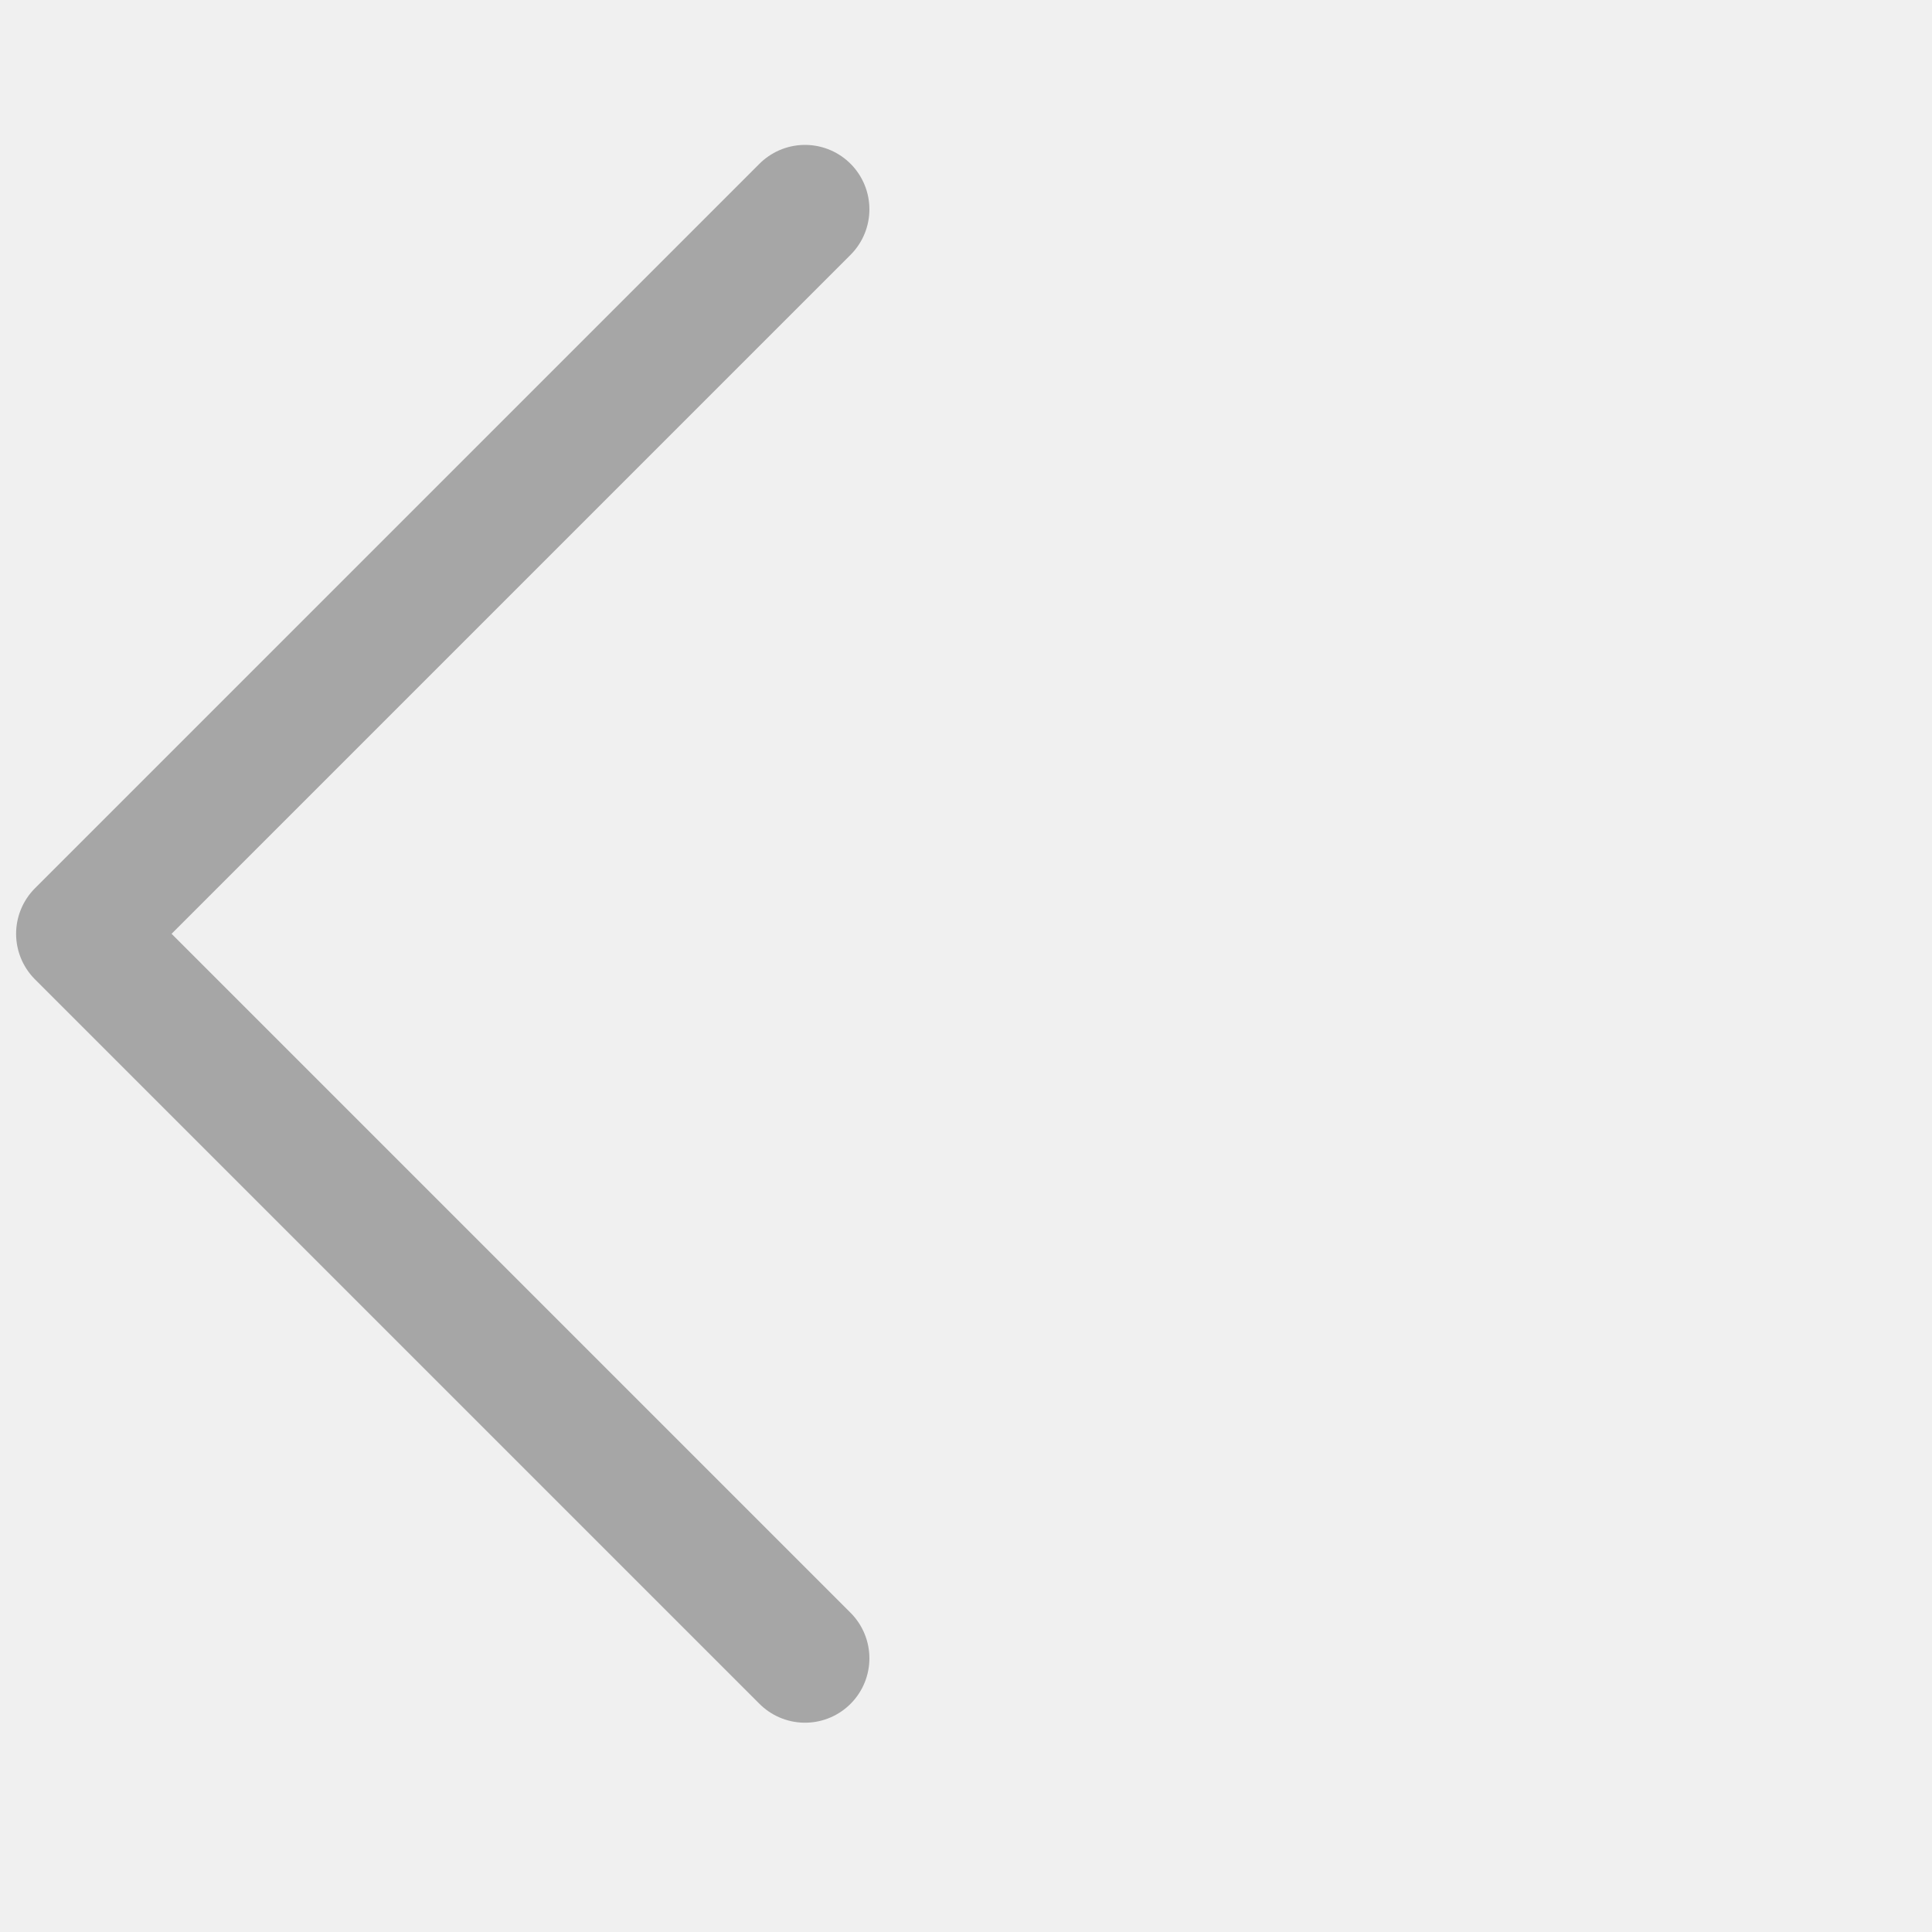
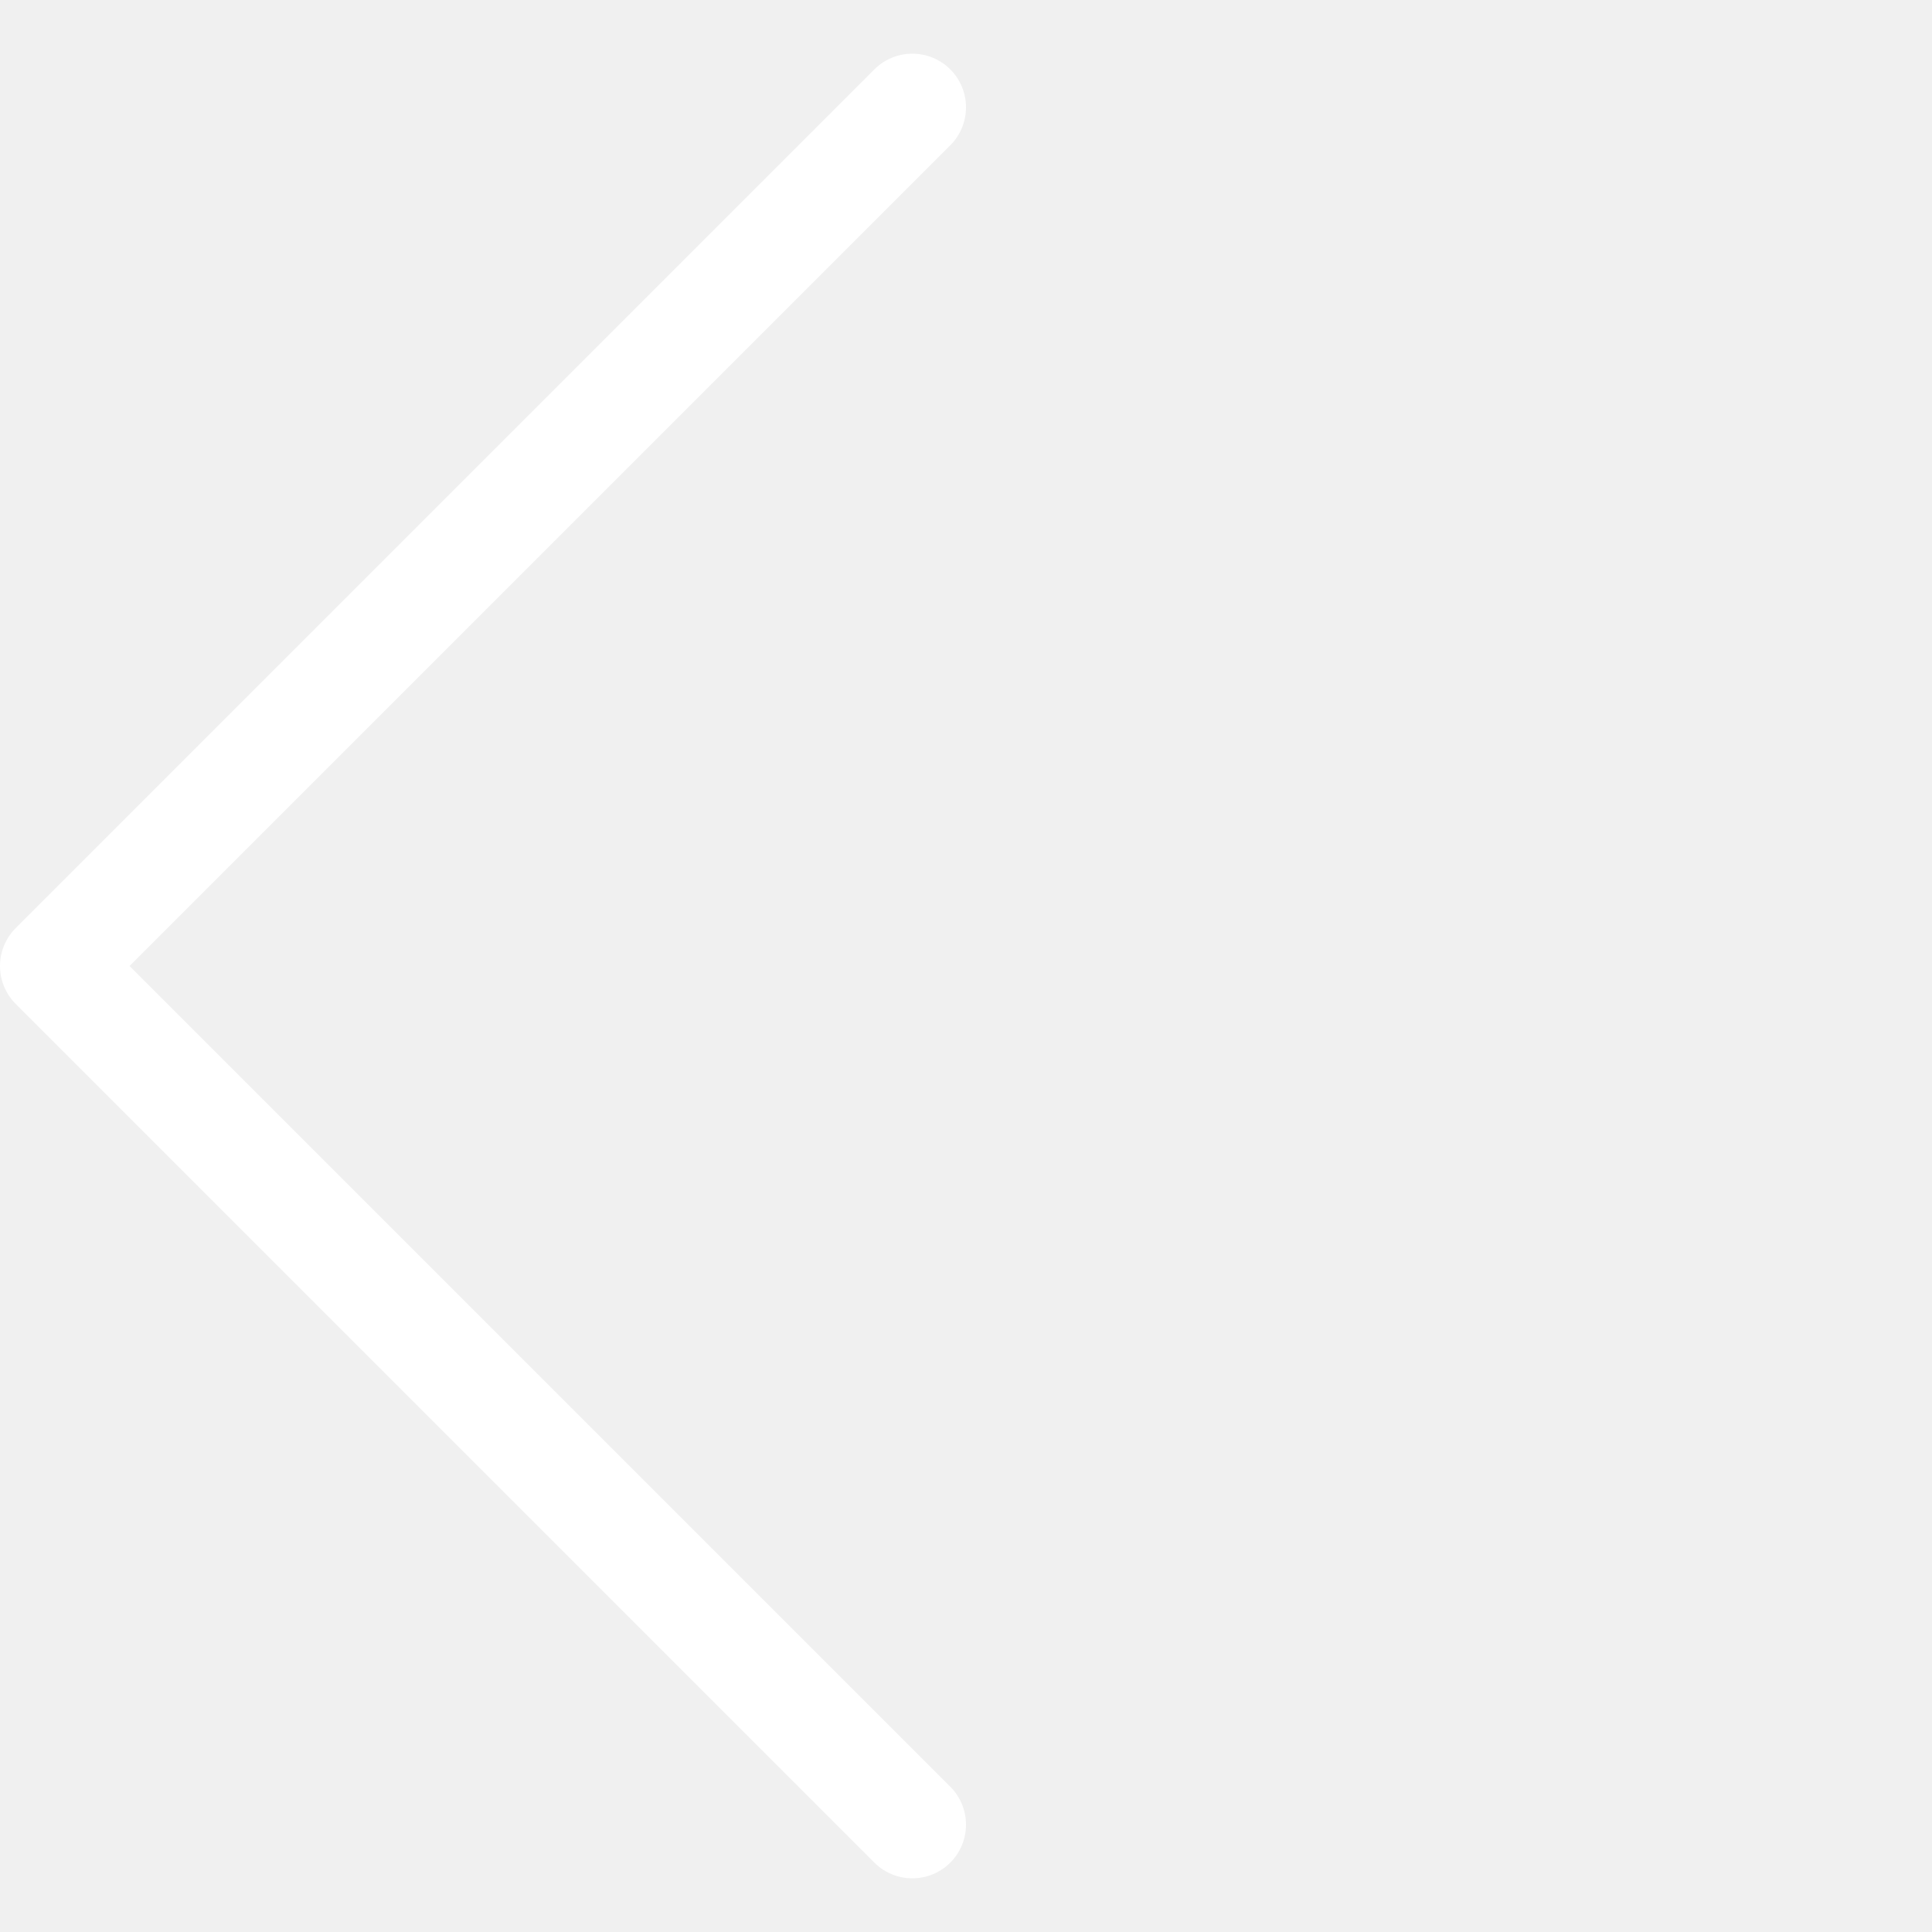
- <svg xmlns="http://www.w3.org/2000/svg" width="24" height="24" viewBox="0 0 24 24" fill="none">
-   <path d="M10 2.6L1 11.6L10 20.6" stroke="#A6A6A6" stroke-width="1.6" stroke-linecap="round" stroke-linejoin="round" />
+ <svg xmlns="http://www.w3.org/2000/svg" width="36" height="36" viewBox="0 0 36 36" fill="none">
+   <path d="M17 2L1 18L17 34" stroke="white" stroke-width="2" stroke-linecap="round" stroke-linejoin="round" />
</svg>
